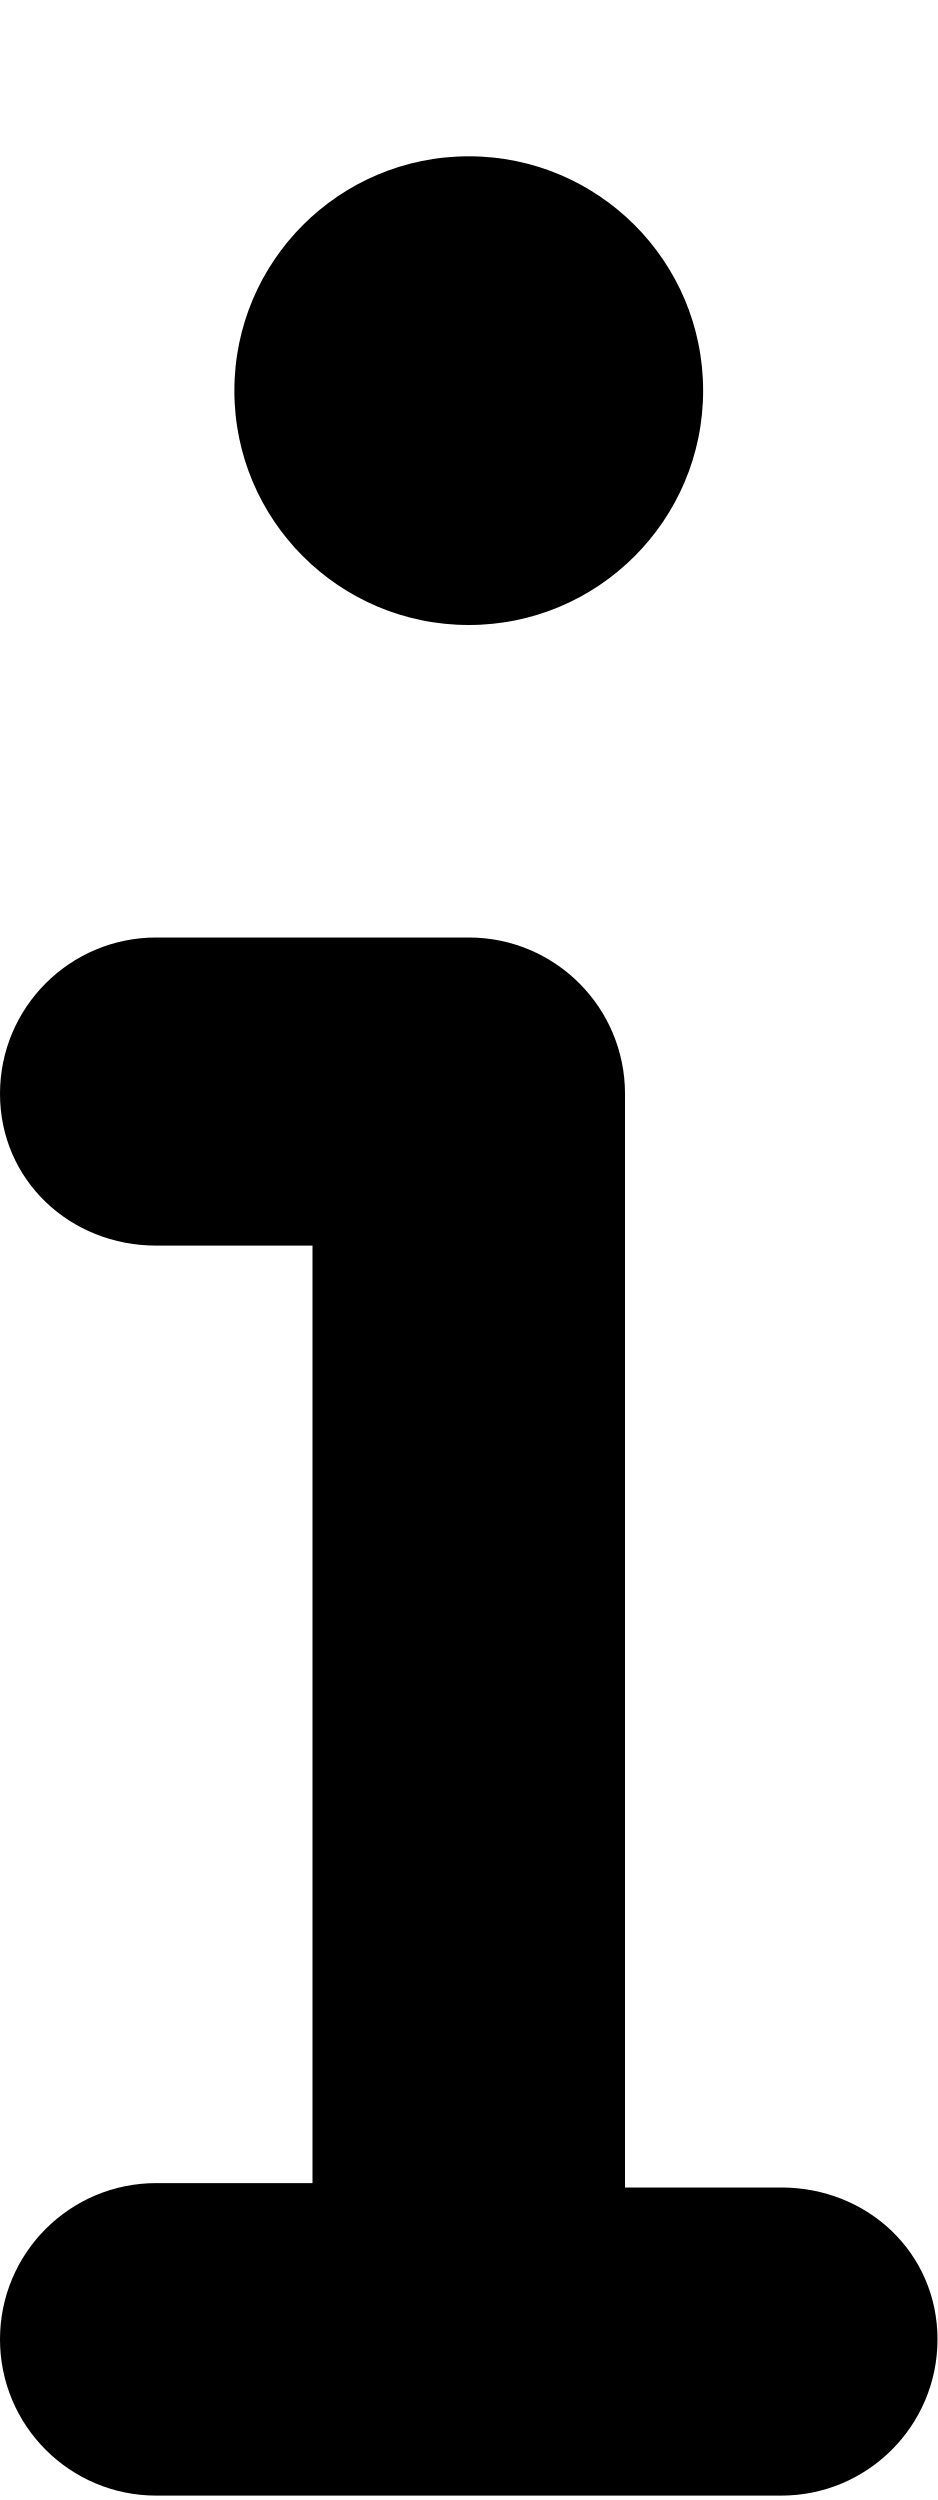
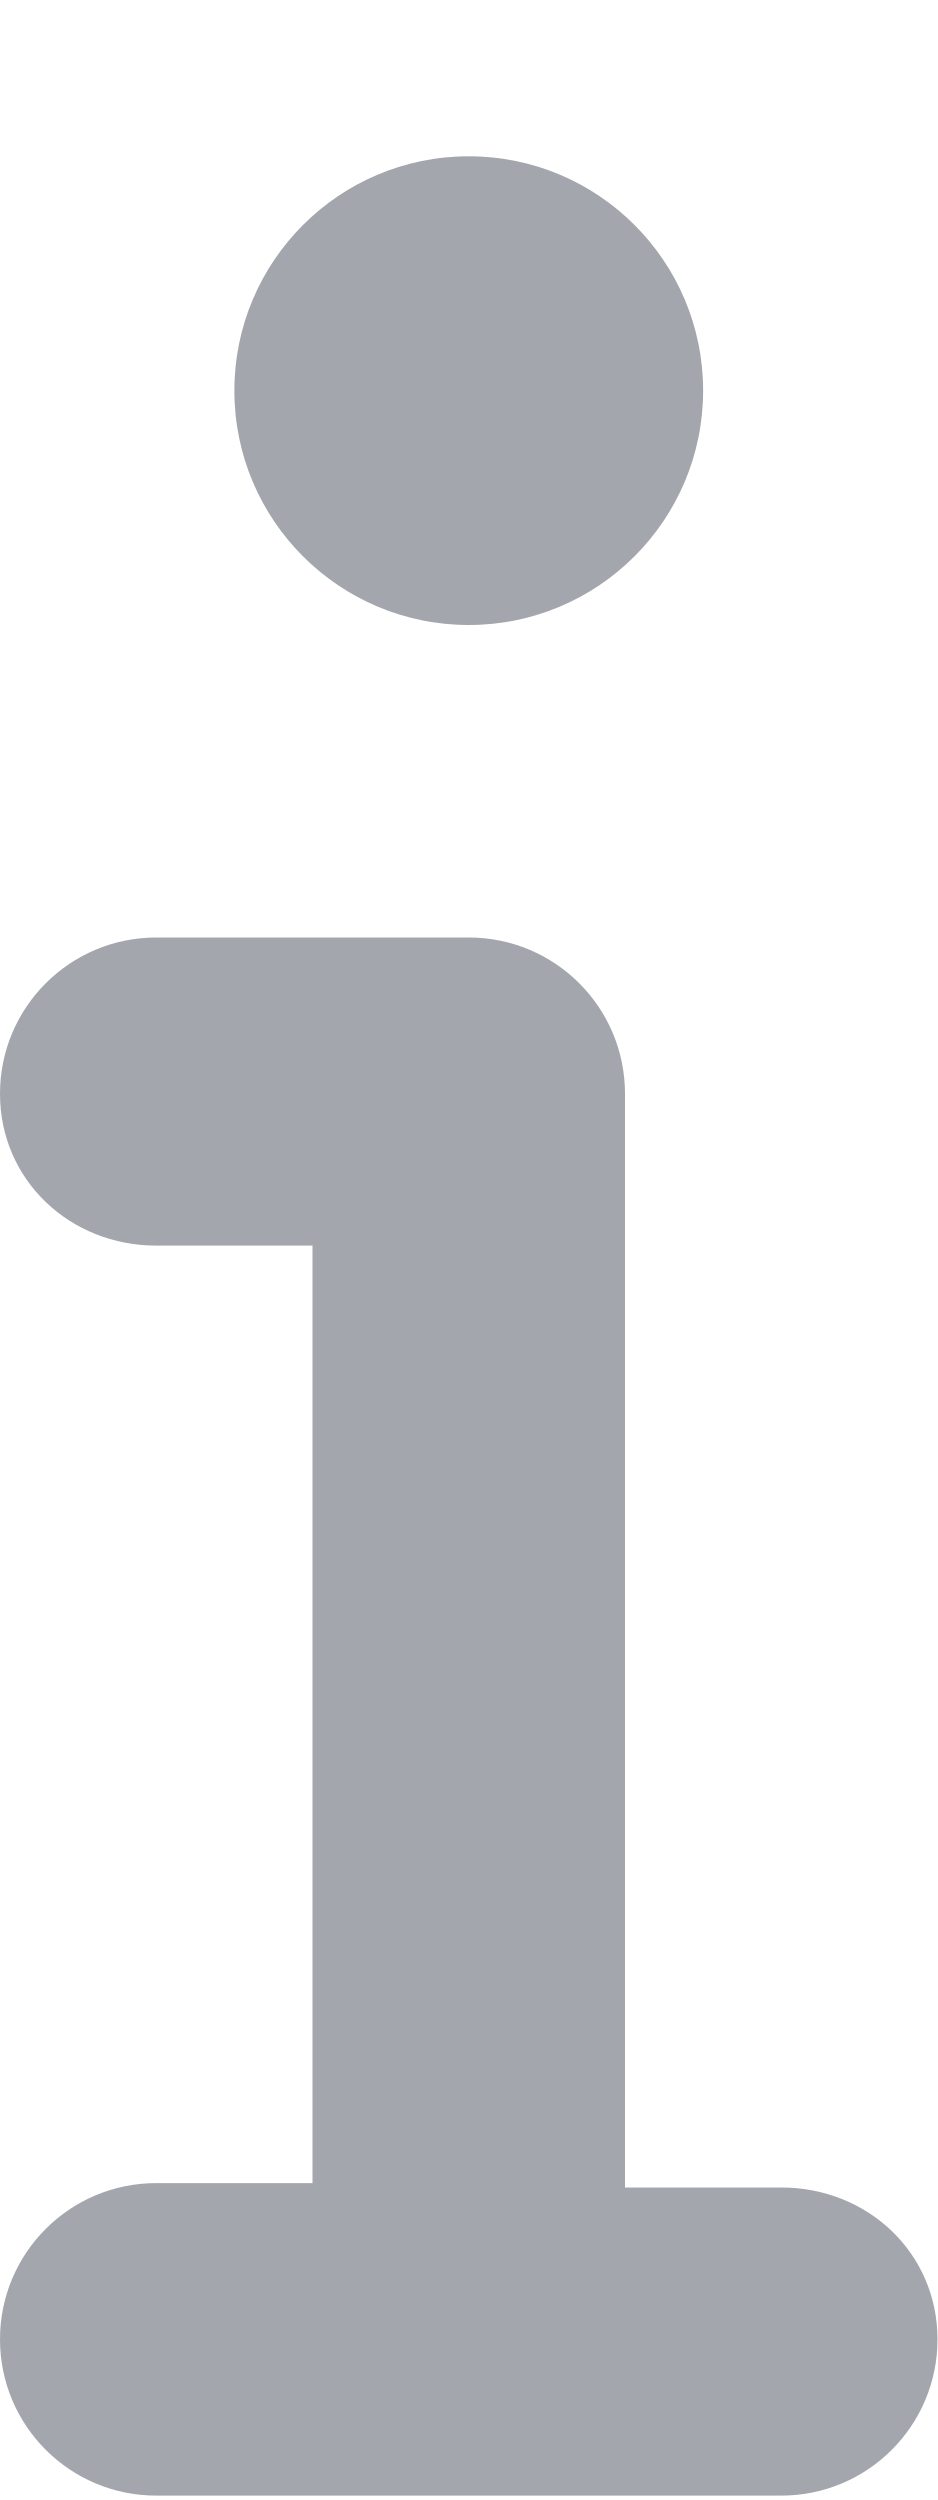
- <svg xmlns="http://www.w3.org/2000/svg" viewBox="0 0 192 512">
+ <svg xmlns="http://www.w3.org/2000/svg" viewBox="0 0 192 512" fill="#a4a6ad">
  <path d="M160 448h-32V224c0-17.69-14.33-32-32-32L32 192c-17.67 0-32 14.31-32 32s14.33 31.1 32 31.1h32v192H32c-17.67 0-32 14.31-32 32s14.33 32 32 32h128c17.67 0 32-14.31 32-32S177.7 448 160 448zM96 128c26.51 0 48-21.49 48-48S122.5 32.01 96 32.01s-48 21.49-48 48S69.49 128 96 128z" />
</svg>
